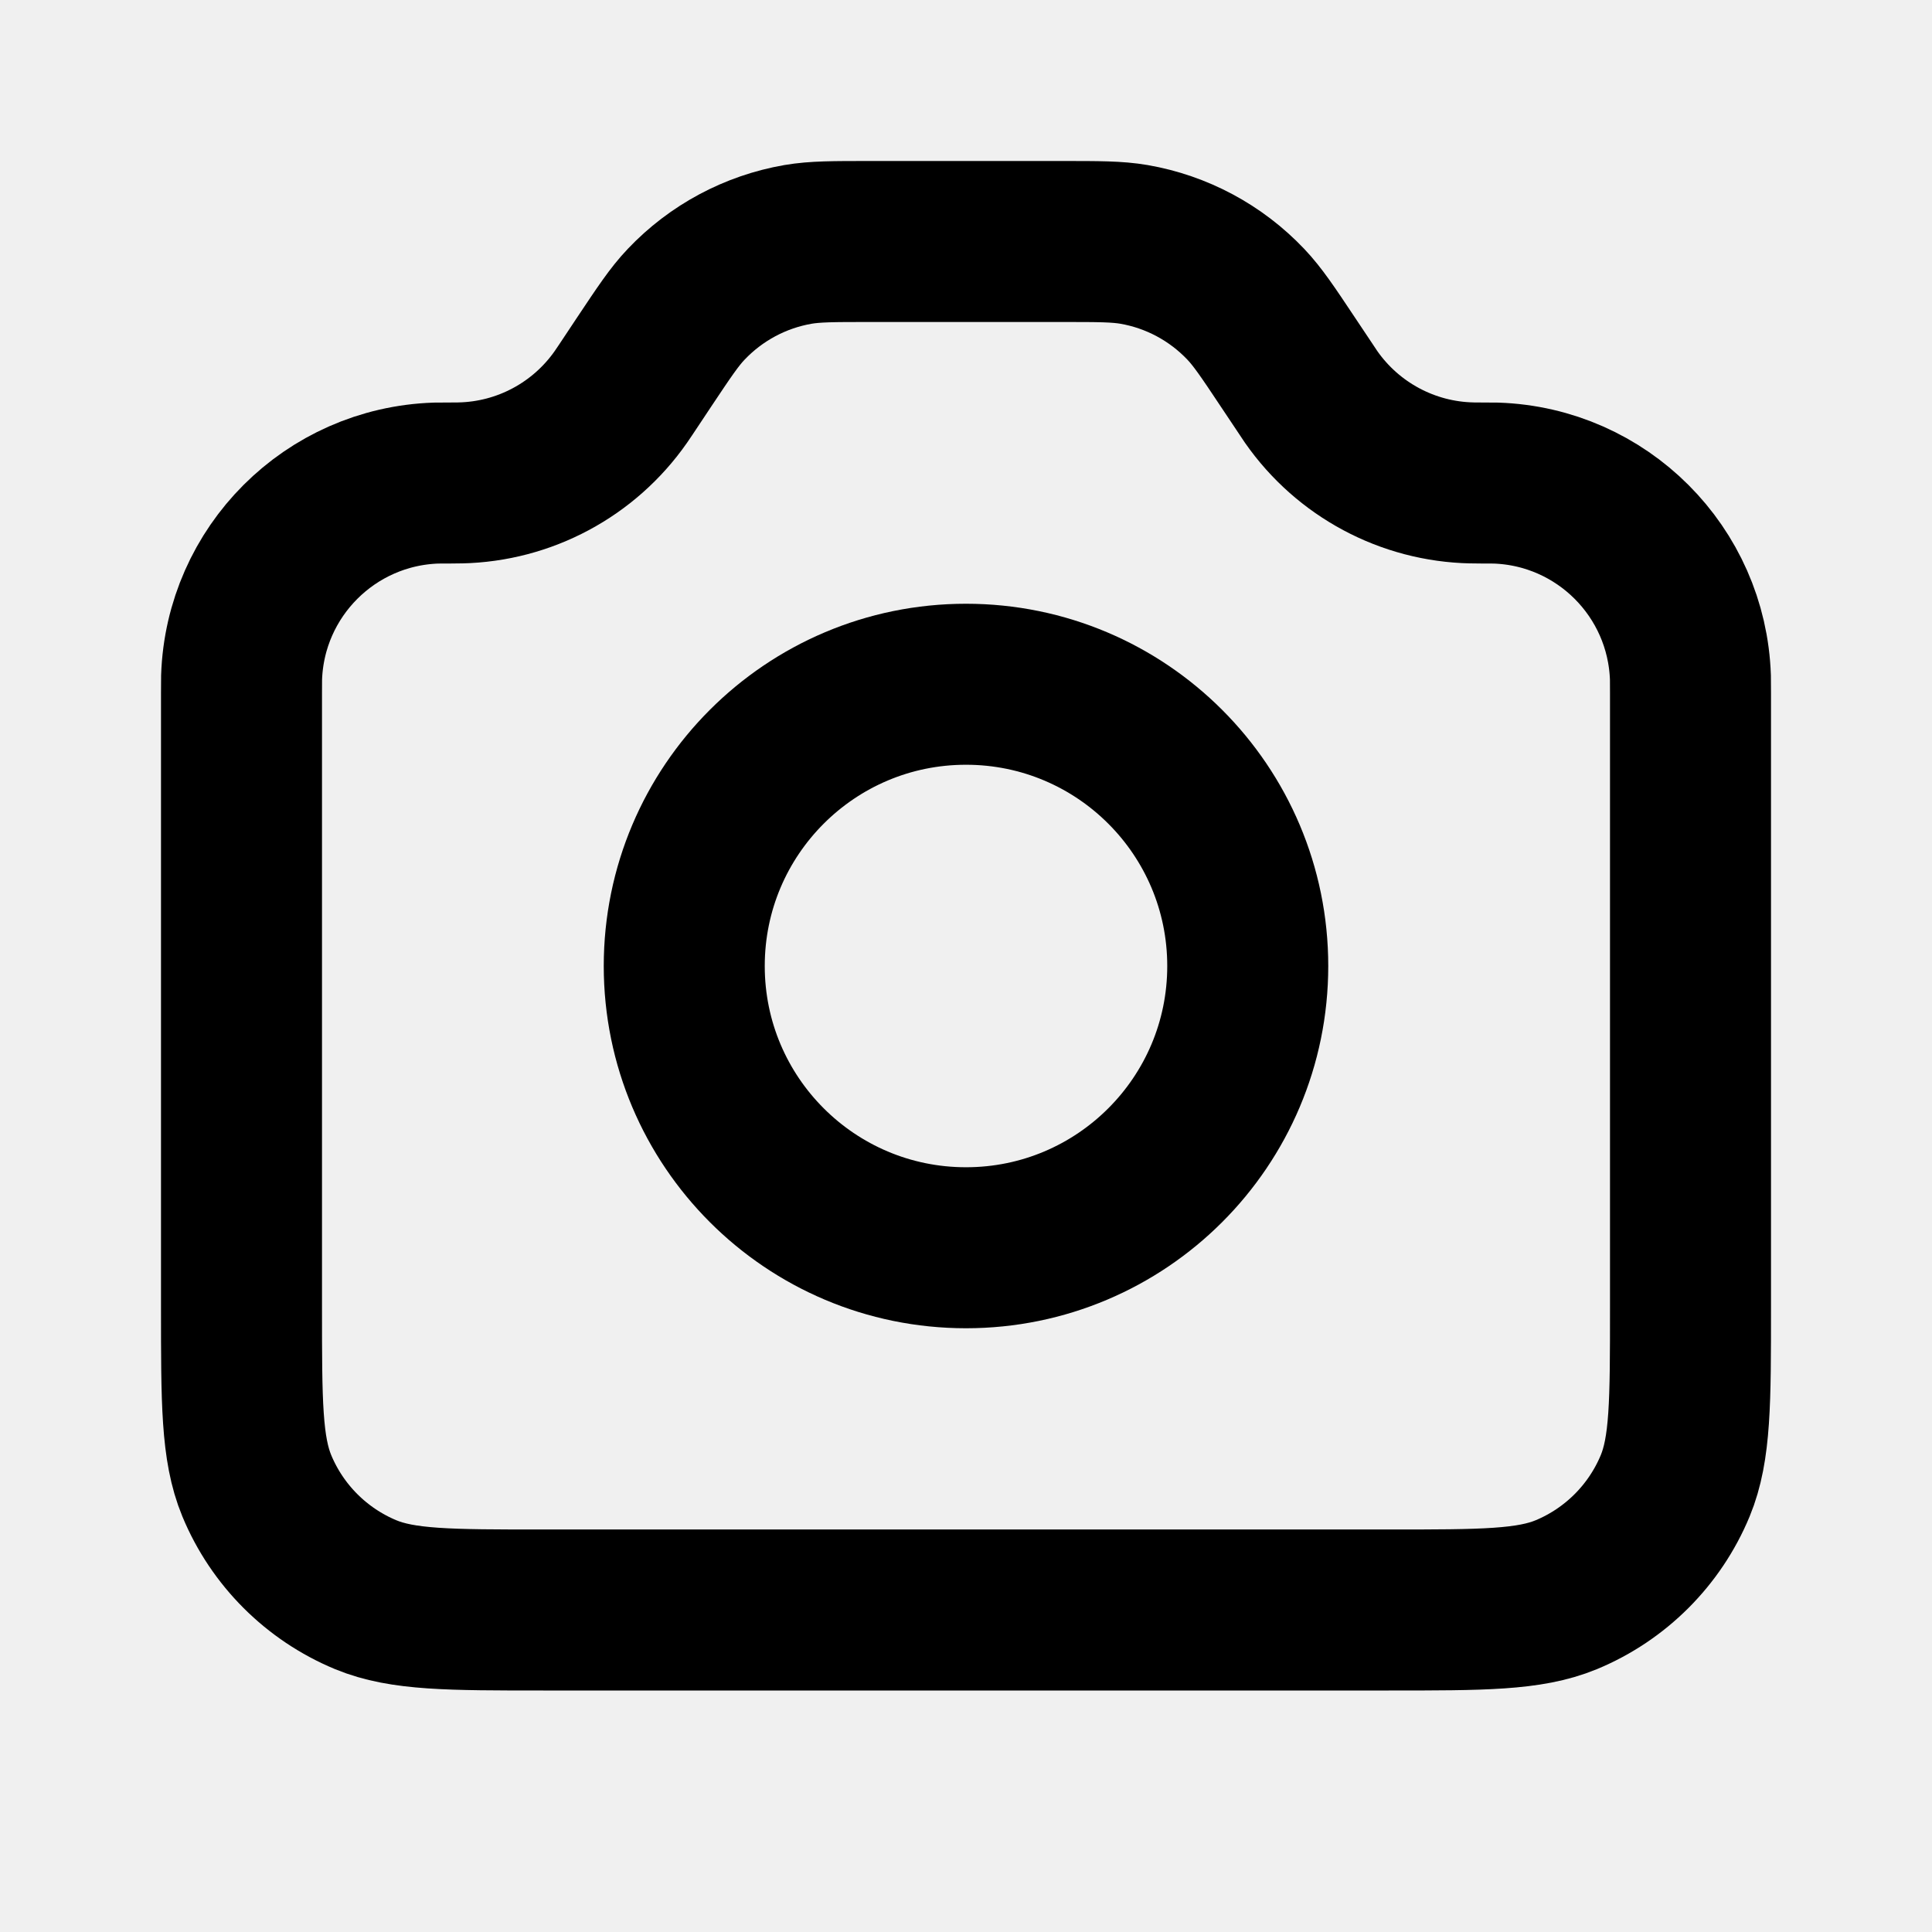
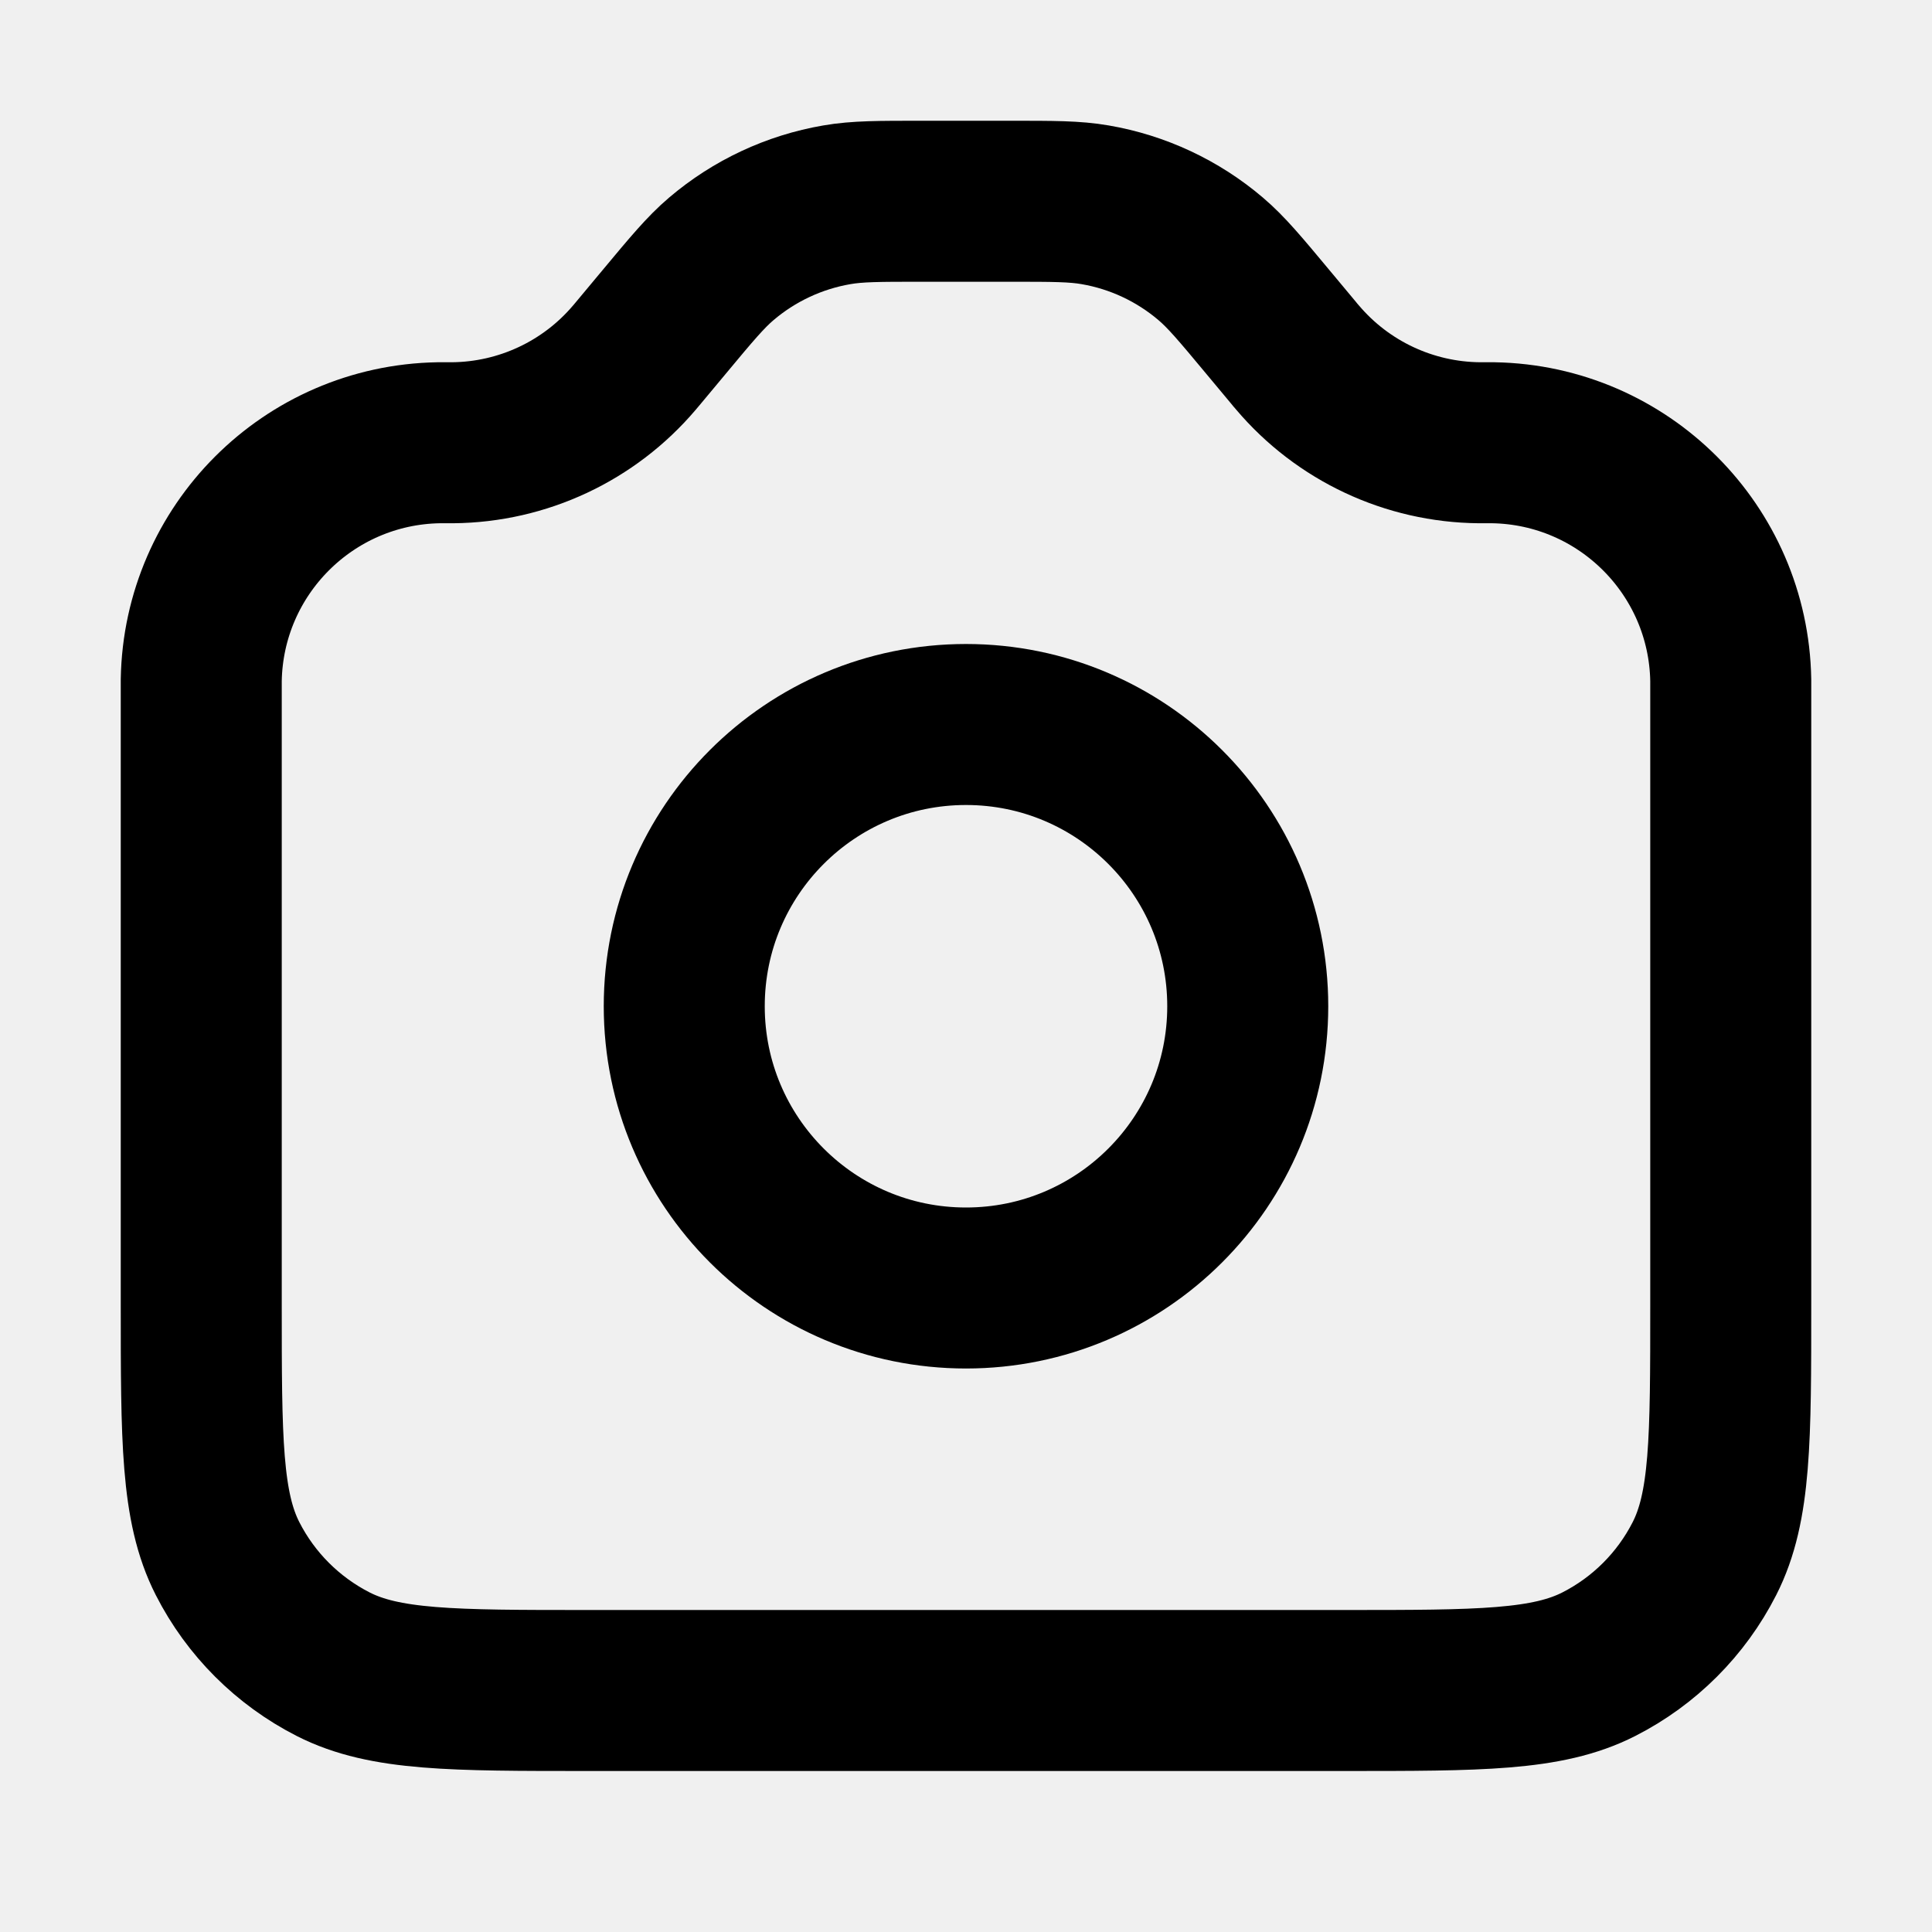
<svg xmlns="http://www.w3.org/2000/svg" width="24" height="24" viewBox="0 0 24 24" fill="none">
  <g clip-path="url(#clip0)">
-     <path d="M8 4.5L7.774 4.84C7.743 4.885 7.728 4.908 7.713 4.93C7.256 5.585 6.513 5.983 5.714 5.999C5.688 6 5.66 6 5.606 6C5.508 6 5.459 6 5.417 6.001C4.101 6.045 3.045 7.101 3.001 8.417C3 8.459 3 8.508 3 8.606V16.25C3 17.415 3 17.997 3.19 18.457C3.444 19.069 3.931 19.556 4.543 19.81C5.003 20 5.585 20 6.75 20H17.25C18.415 20 18.997 20 19.457 19.81C20.069 19.556 20.556 19.069 20.81 18.457C21 17.997 21 17.415 21 16.25V8.606C21 8.508 21 8.459 20.999 8.417C20.955 7.101 19.899 6.045 18.583 6.001C18.541 6 18.492 6 18.394 6C18.34 6 18.312 6 18.286 5.999C17.487 5.983 16.744 5.585 16.287 4.93C16.272 4.908 16.257 4.886 16.227 4.84L16.227 4.84L16 4.5L16 4.5C15.749 4.123 15.623 3.935 15.476 3.78C15.105 3.389 14.618 3.128 14.087 3.036C13.876 3 13.65 3 13.197 3H10.803C10.35 3 10.124 3 9.913 3.036C9.382 3.128 8.895 3.389 8.524 3.78C8.376 3.935 8.251 4.124 8 4.5Z" stroke="black" stroke-width="2" stroke-linecap="round" stroke-linejoin="round" />
-     <circle cx="12" cy="12" r="3.5" stroke="black" stroke-width="2" stroke-linecap="round" stroke-linejoin="round" />
+     <path d="M8.25 4L7.919 4.397L7.919 4.397C7.9 4.42 7.89 4.431 7.881 4.442C7.318 5.106 6.494 5.492 5.623 5.5C5.609 5.5 5.594 5.5 5.565 5.5C5.505 5.5 5.475 5.5 5.449 5.5C3.832 5.528 2.528 6.832 2.5 8.449C2.5 8.475 2.5 8.505 2.5 8.565V16.2C2.5 17.88 2.5 18.72 2.827 19.362C3.115 19.927 3.574 20.385 4.138 20.673C4.78 21 5.62 21 7.3 21H16.7C18.38 21 19.22 21 19.862 20.673C20.427 20.385 20.885 19.927 21.173 19.362C21.5 18.72 21.5 17.88 21.5 16.2V8.565C21.5 8.505 21.5 8.475 21.5 8.449C21.472 6.832 20.168 5.528 18.551 5.5C18.525 5.5 18.495 5.5 18.435 5.5C18.406 5.5 18.391 5.5 18.377 5.5C17.506 5.492 16.682 5.106 16.119 4.442C16.11 4.431 16.1 4.42 16.081 4.398L16.081 4.397L15.75 4C15.407 3.588 15.235 3.382 15.04 3.216C14.63 2.867 14.134 2.635 13.604 2.544C13.351 2.5 13.084 2.5 12.547 2.5H11.453C10.916 2.5 10.649 2.5 10.396 2.544C9.866 2.635 9.37 2.867 8.96 3.216C8.765 3.382 8.593 3.588 8.25 4L8.25 4Z" stroke="black" stroke-width="2" stroke-linecap="round" stroke-linejoin="round" />
+     <circle cx="12" cy="12.5" r="3.5" stroke="black" stroke-width="2" stroke-linecap="round" stroke-linejoin="round" />
  </g>
  <defs>
    <clipPath id="clip0">
      <rect width="24" height="24" fill="white" />
    </clipPath>
  </defs>
</svg>
